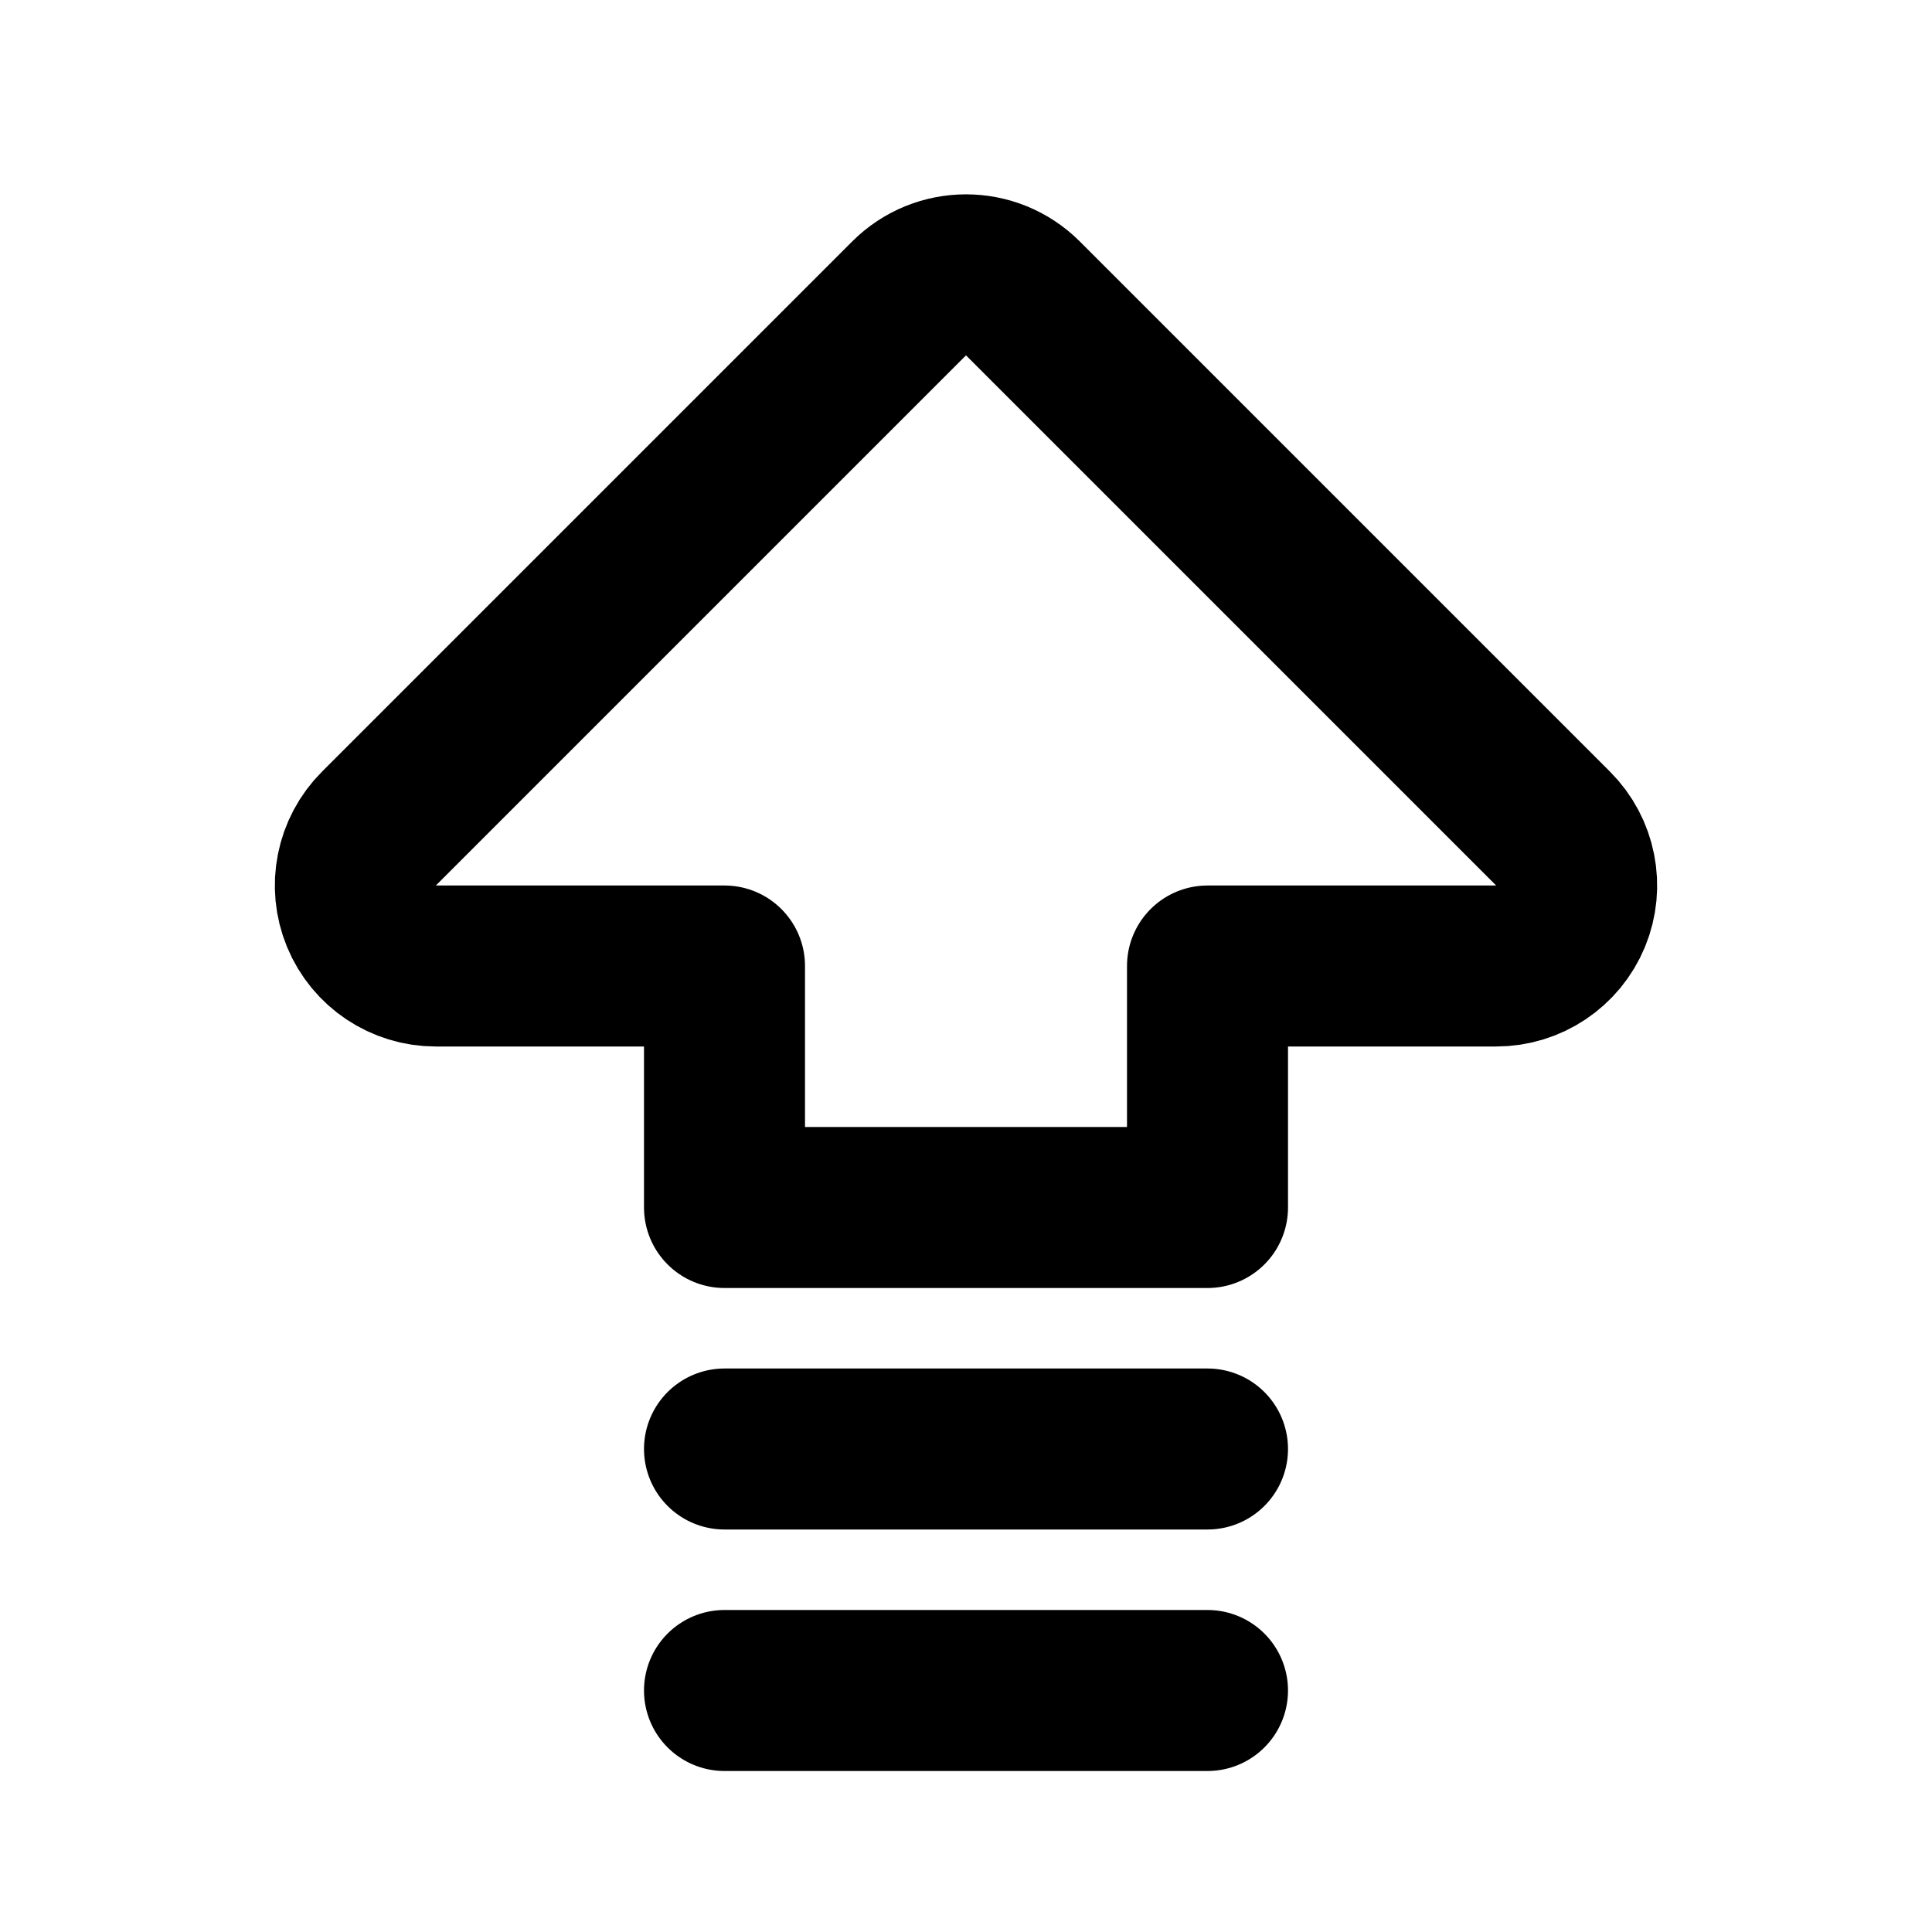
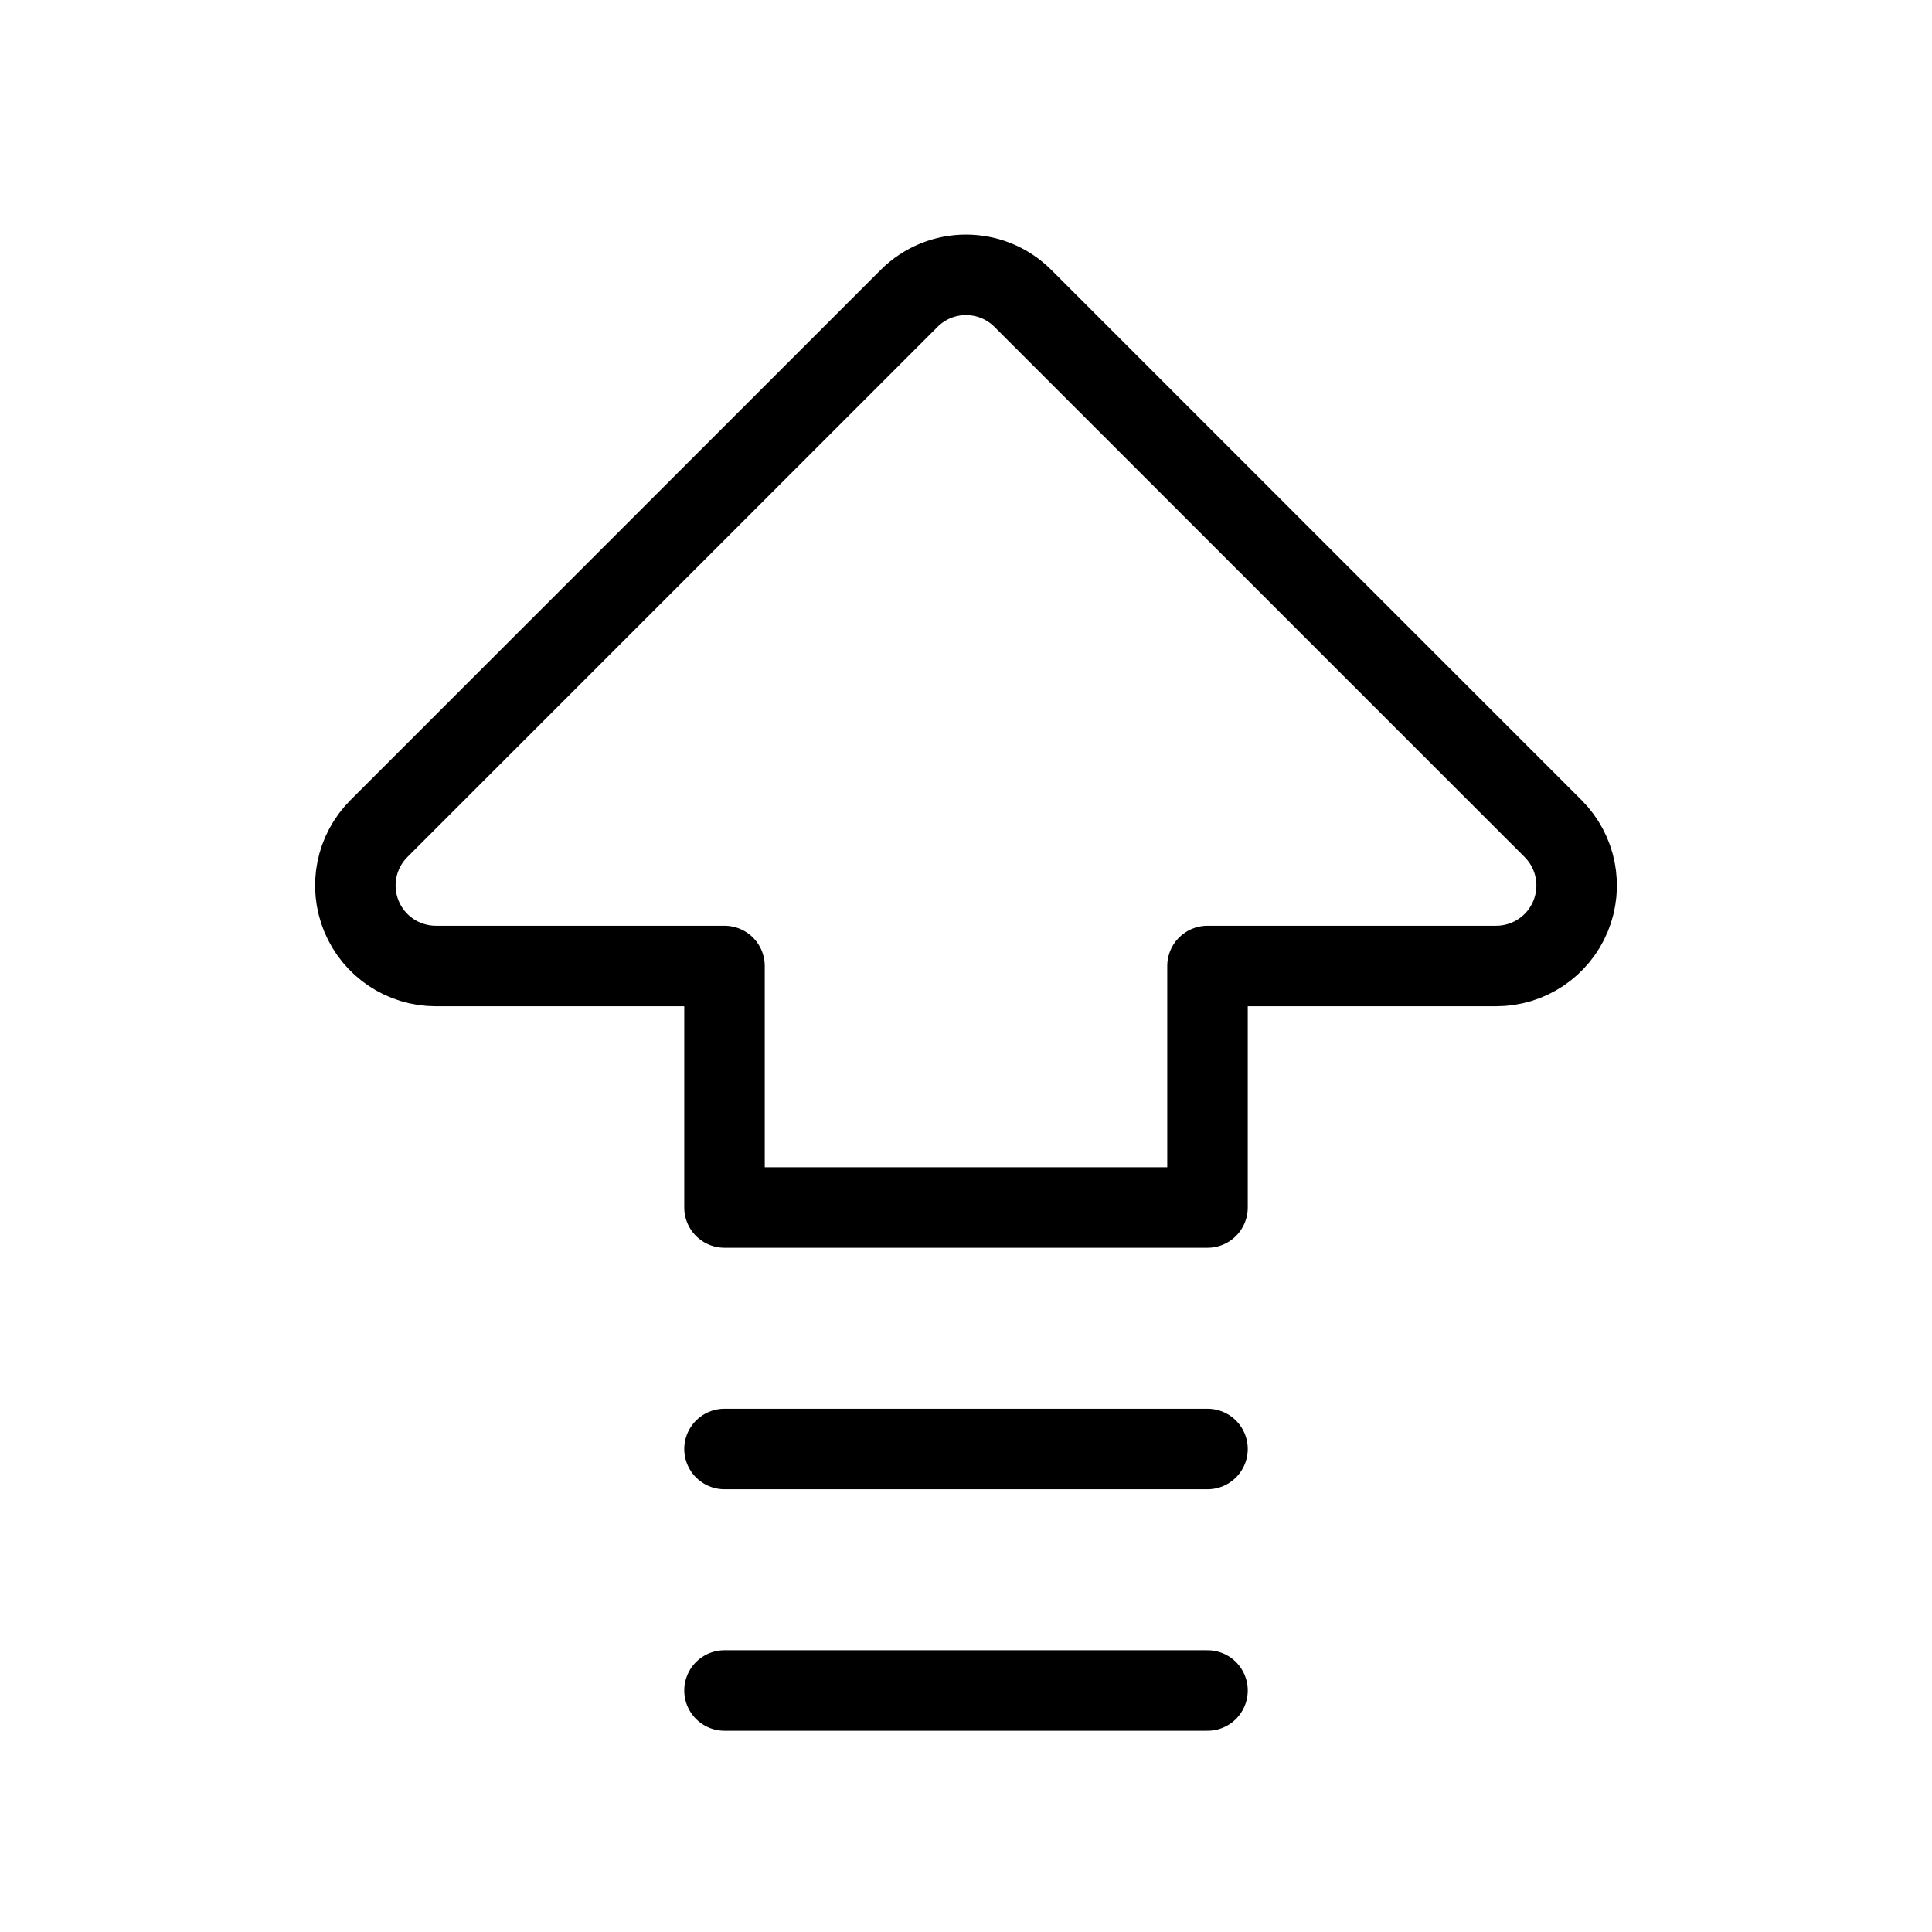
- <svg xmlns="http://www.w3.org/2000/svg" width="24" height="24" viewBox="0 0 24 24" fill="none" stroke="currentColor" stroke-width="2" stroke-linecap="round" stroke-linejoin="round" class="icon icon-tabler icons-tabler-outline icon-tabler-arrow-big-up-lines">
+ <svg xmlns="http://www.w3.org/2000/svg" width="24" height="24" viewBox="0 0 24 24" fill="none" stroke="currentColor" stroke-width="1" stroke-linecap="round" stroke-linejoin="round" class="icon icon-tabler icons-tabler-outline icon-tabler-arrow-big-up-lines">
  <path stroke="none" d="M0 0h24v24H0z" fill="none" />
  <path d="M9 12h-3.586a1 1 0 0 1 -.707 -1.707l6.586 -6.586a1 1 0 0 1 1.414 0l6.586 6.586a1 1 0 0 1 -.707 1.707h-3.586v3h-6v-3" />
  <path d="M9 21h6" />
  <path d="M9 18h6" />
</svg>
